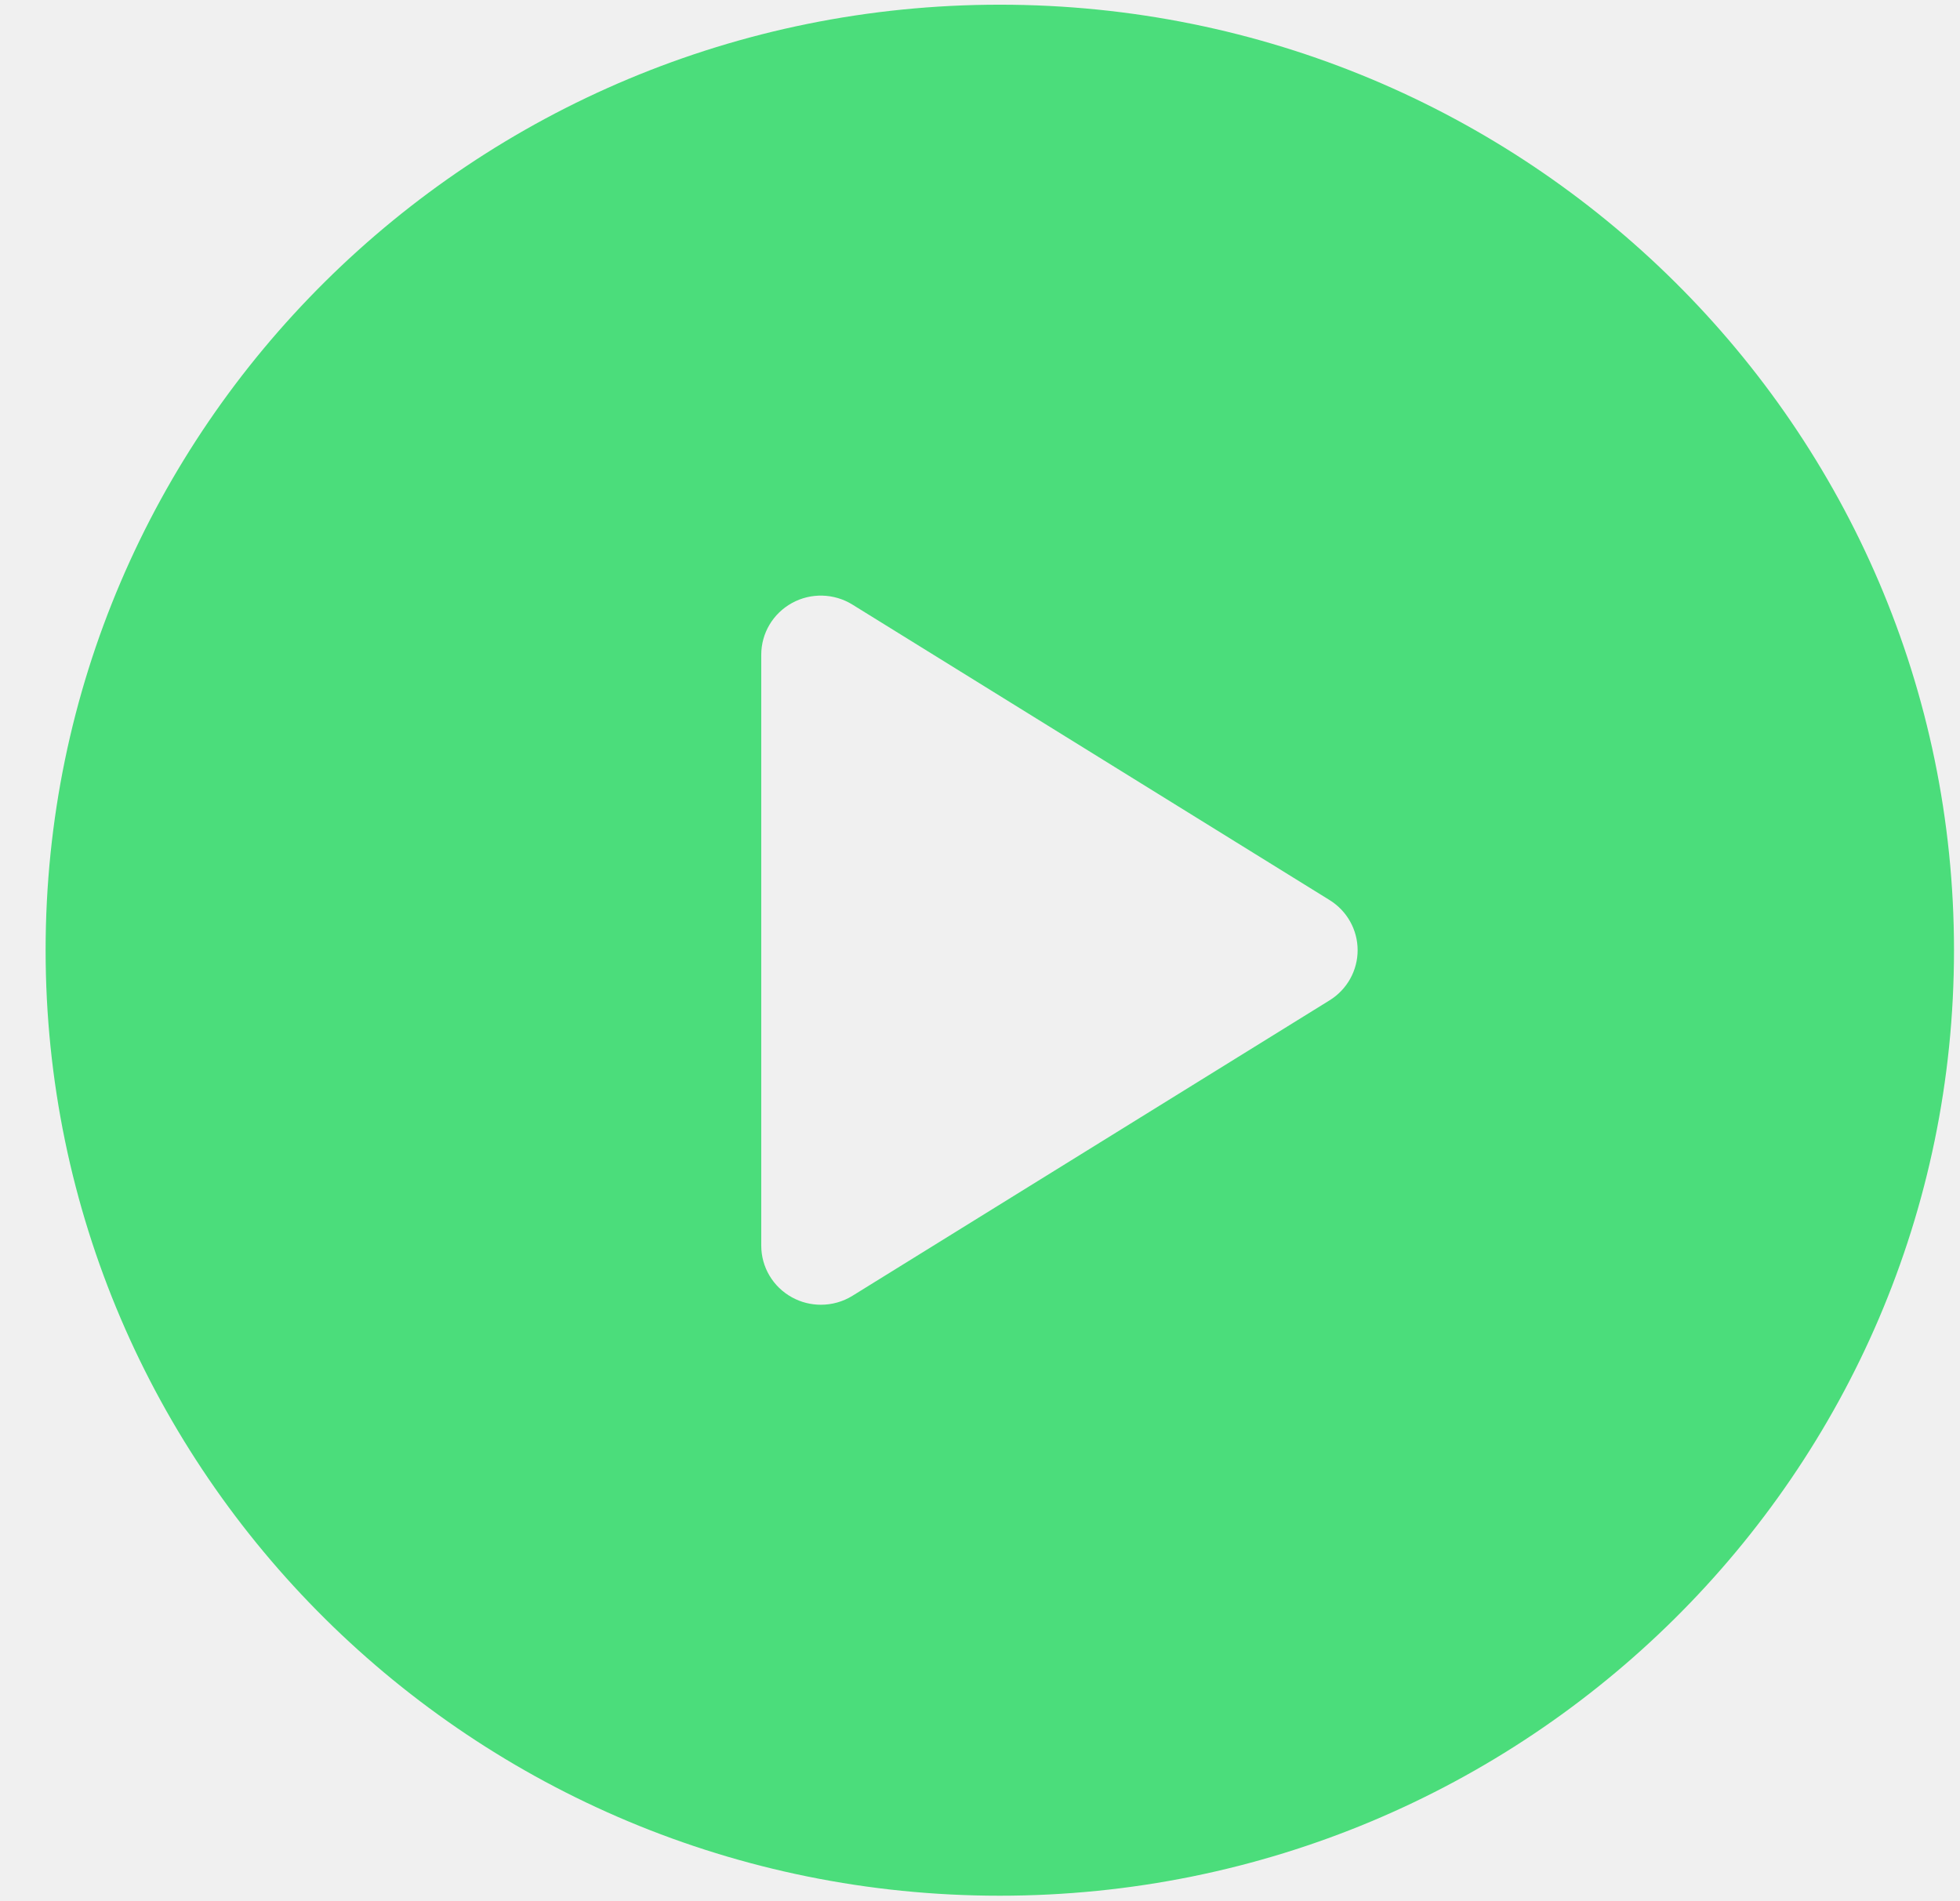
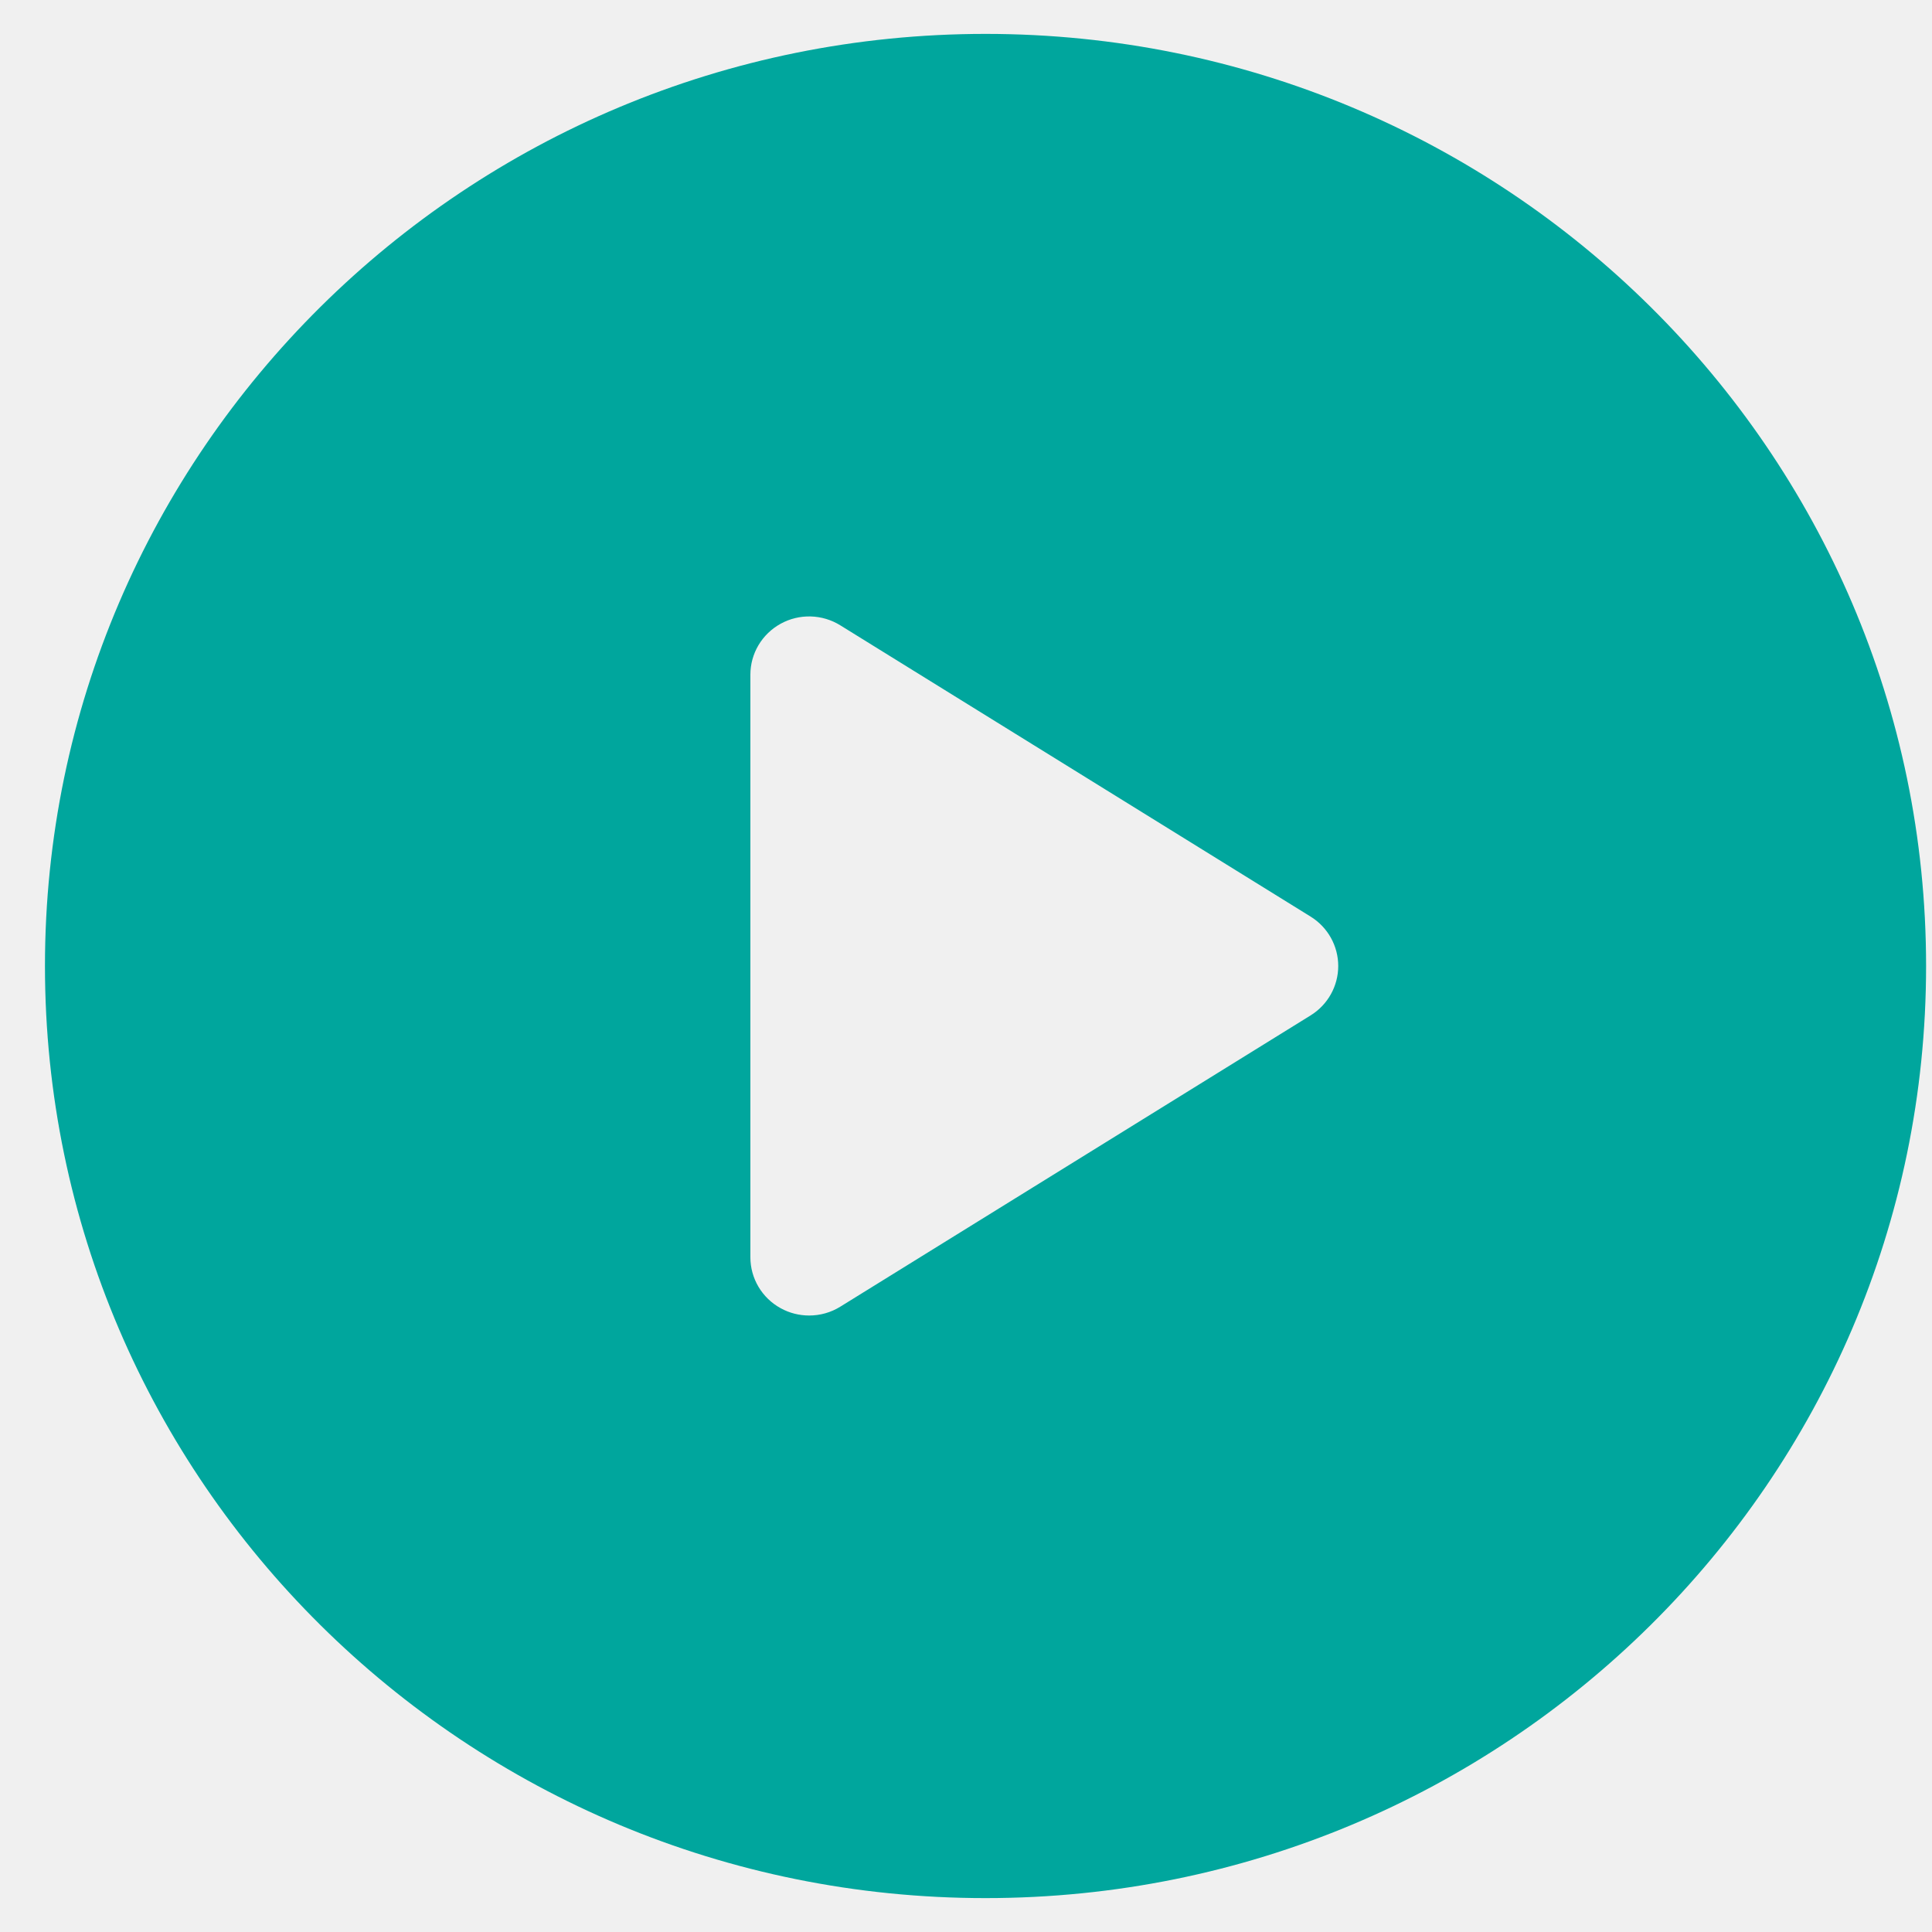
- <svg xmlns="http://www.w3.org/2000/svg" width="33" height="32" viewBox="0 0 33 32" fill="none">
+ <svg xmlns="http://www.w3.org/2000/svg" width="33" height="33" viewBox="0 0 33 33" fill="none">
  <g id="free-icon-play-button-109197 1">
-     <g clip-path="url(#clip0_181_3558)">
-       <path id="Vector" d="M16.833 0.079C7.961 0.079 0.768 7.207 0.768 16C0.768 24.793 7.961 31.921 16.833 31.921C25.706 31.921 32.899 24.793 32.899 16C32.899 7.207 25.706 0.079 16.833 0.079ZM22.386 16.844L14.353 21.819C14.191 21.92 14.006 21.97 13.821 21.97C13.654 21.97 13.486 21.929 13.334 21.845C13.015 21.67 12.817 21.337 12.817 20.975V11.024C12.817 10.662 13.015 10.33 13.334 10.154C13.653 9.978 14.044 9.989 14.353 10.181L22.386 15.156C22.68 15.338 22.858 15.657 22.858 16C22.858 16.343 22.68 16.662 22.386 16.844Z" fill="#4BDD7B" />
+     <g clip-path="url(#clip0_204_2063)">
+       <path id="Vector" d="M16.833 0.579C7.961 0.579 0.768 7.707 0.768 16.5C0.768 25.293 7.961 32.421 16.833 32.421C25.706 32.421 32.899 25.293 32.899 16.5C32.899 7.707 25.706 0.579 16.833 0.579ZM22.386 17.344L14.353 22.319C14.191 22.42 14.006 22.47 13.821 22.47C13.654 22.47 13.486 22.429 13.334 22.345C13.015 22.17 12.817 21.837 12.817 21.475V11.524C12.817 11.162 13.015 10.83 13.334 10.654C13.653 10.478 14.044 10.489 14.353 10.681L22.386 15.656C22.68 15.838 22.858 16.157 22.858 16.5C22.858 16.843 22.68 17.162 22.386 17.344Z" fill="#00A69D" />
    </g>
  </g>
  <defs>
-     <clipPath id="clip0_181_3558">
-       <rect x="0.768" y="0.079" width="32.132" height="31.842" rx="8" fill="white" />
+     <clipPath id="clip0_204_2063">
+       <rect x="0.768" y="0.579" width="32.132" height="31.842" rx="8" fill="white" />
    </clipPath>
  </defs>
</svg>
